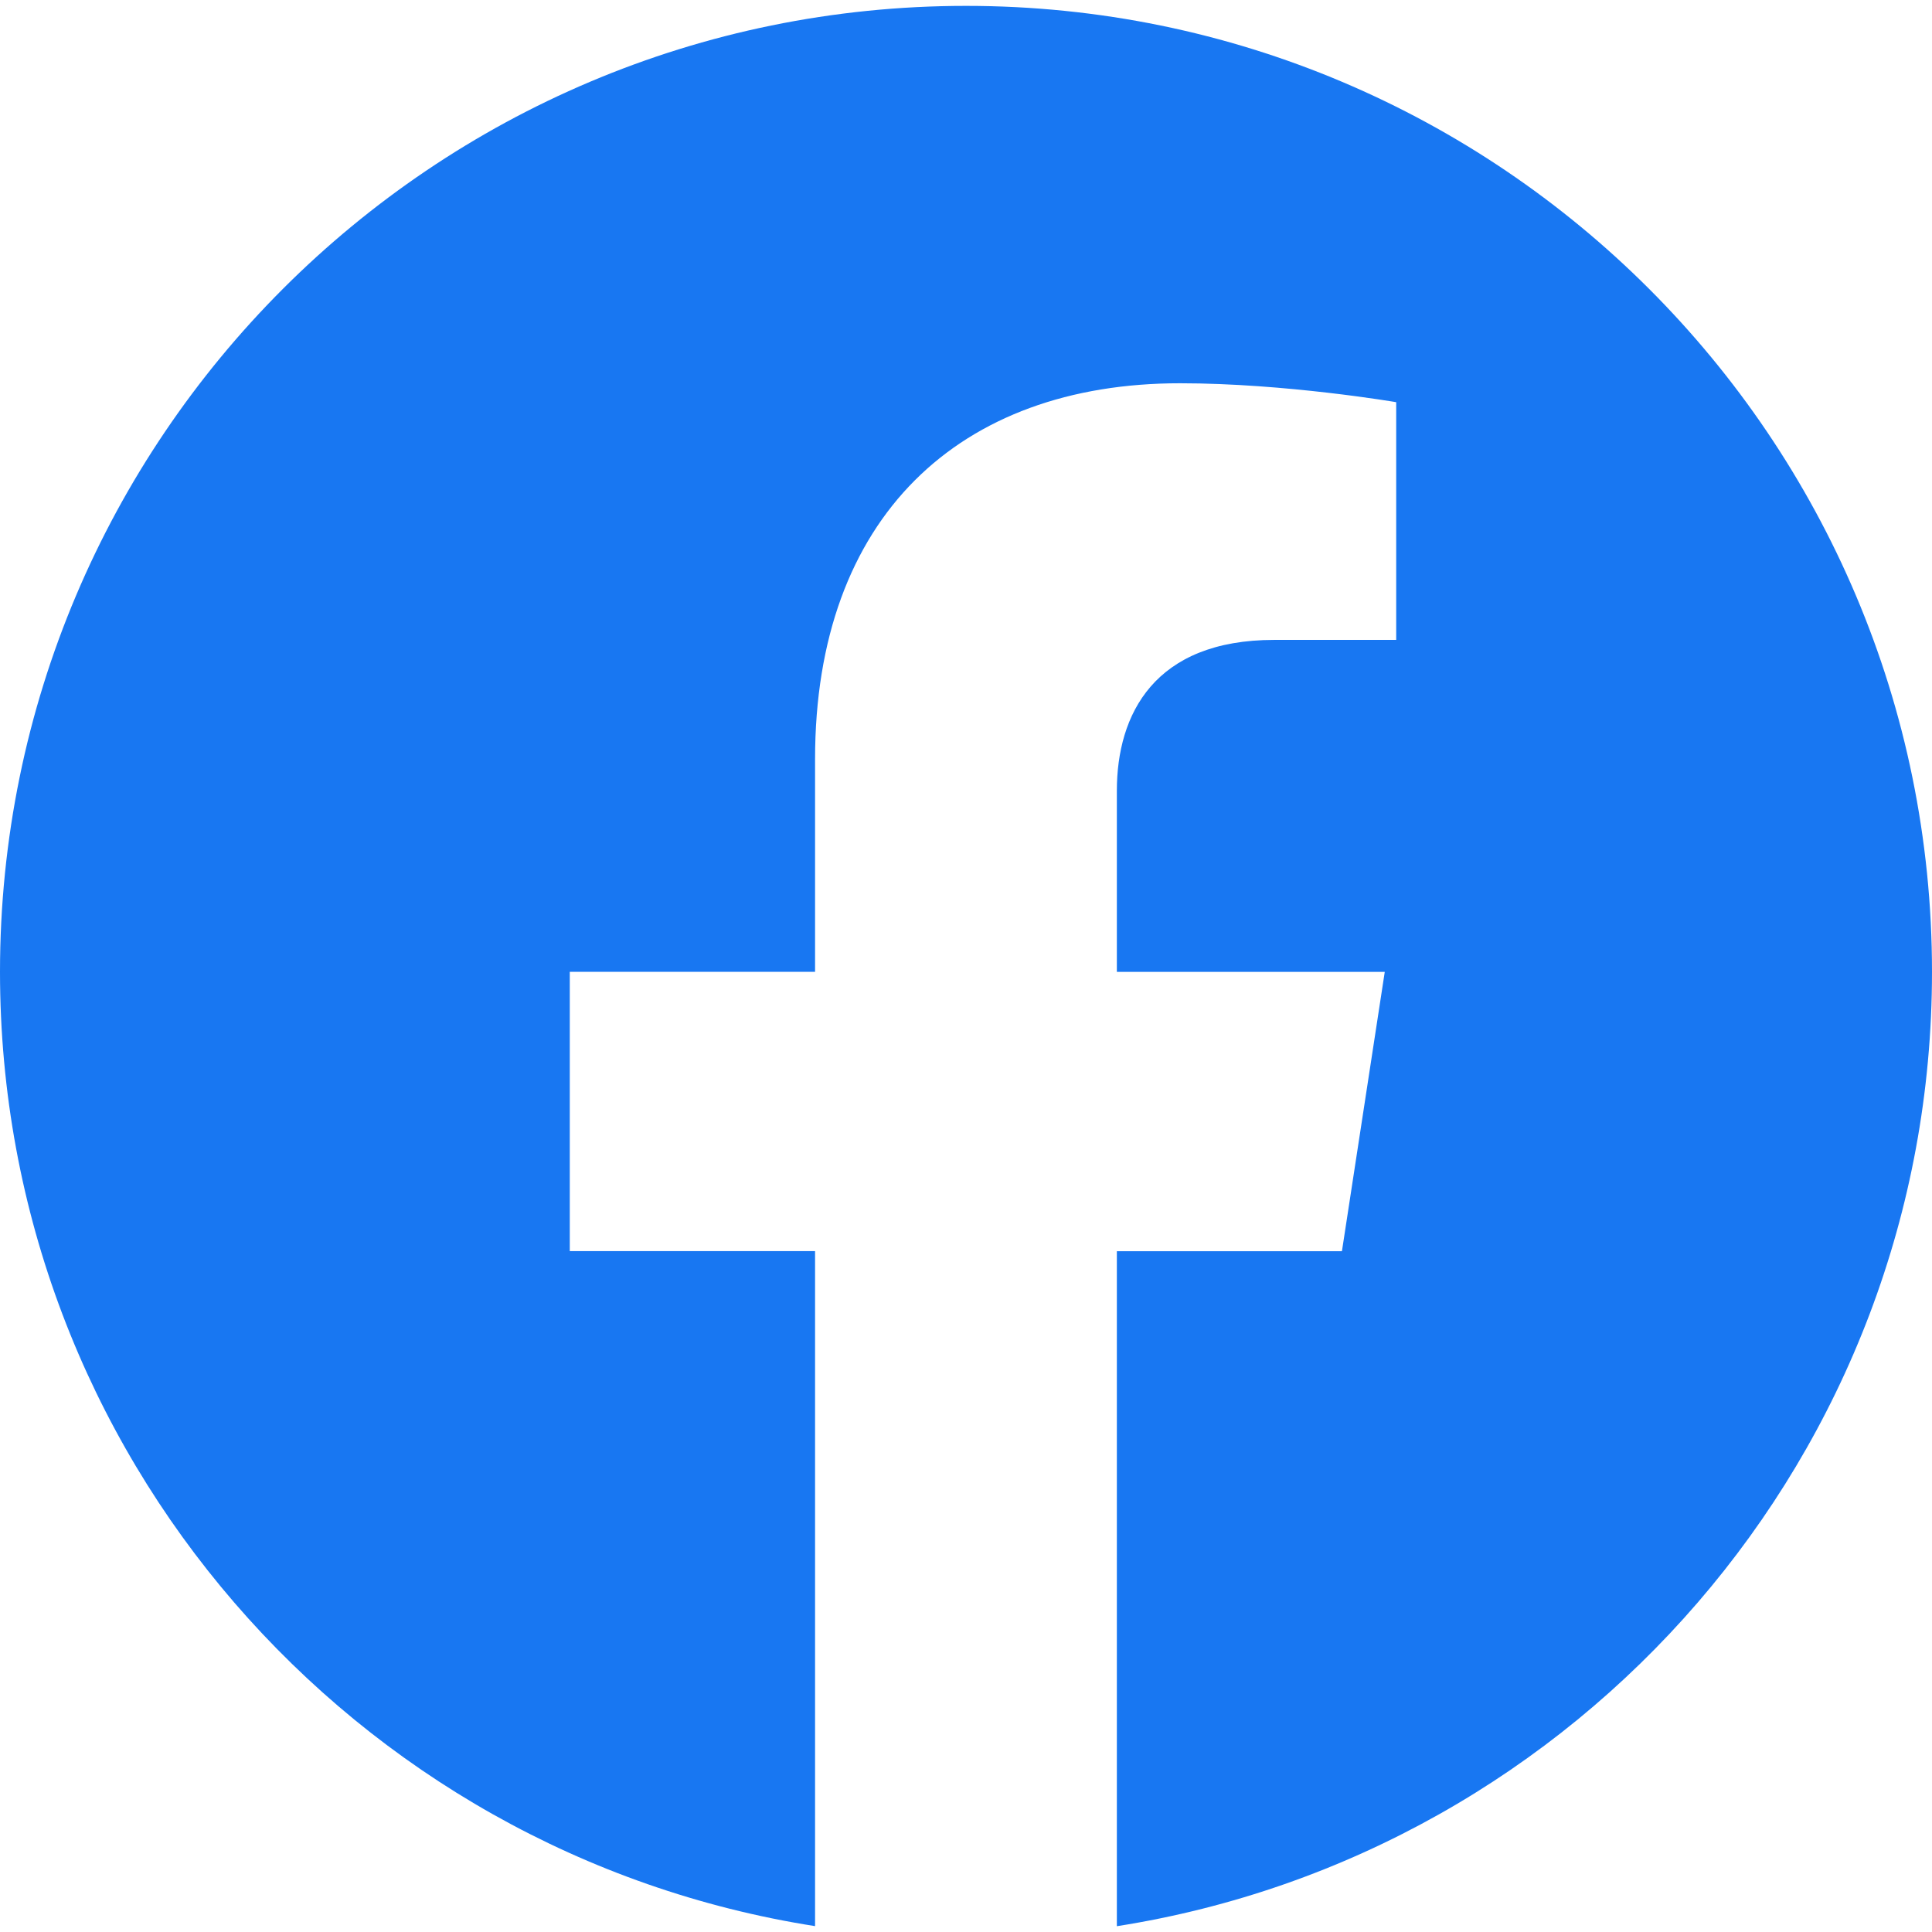
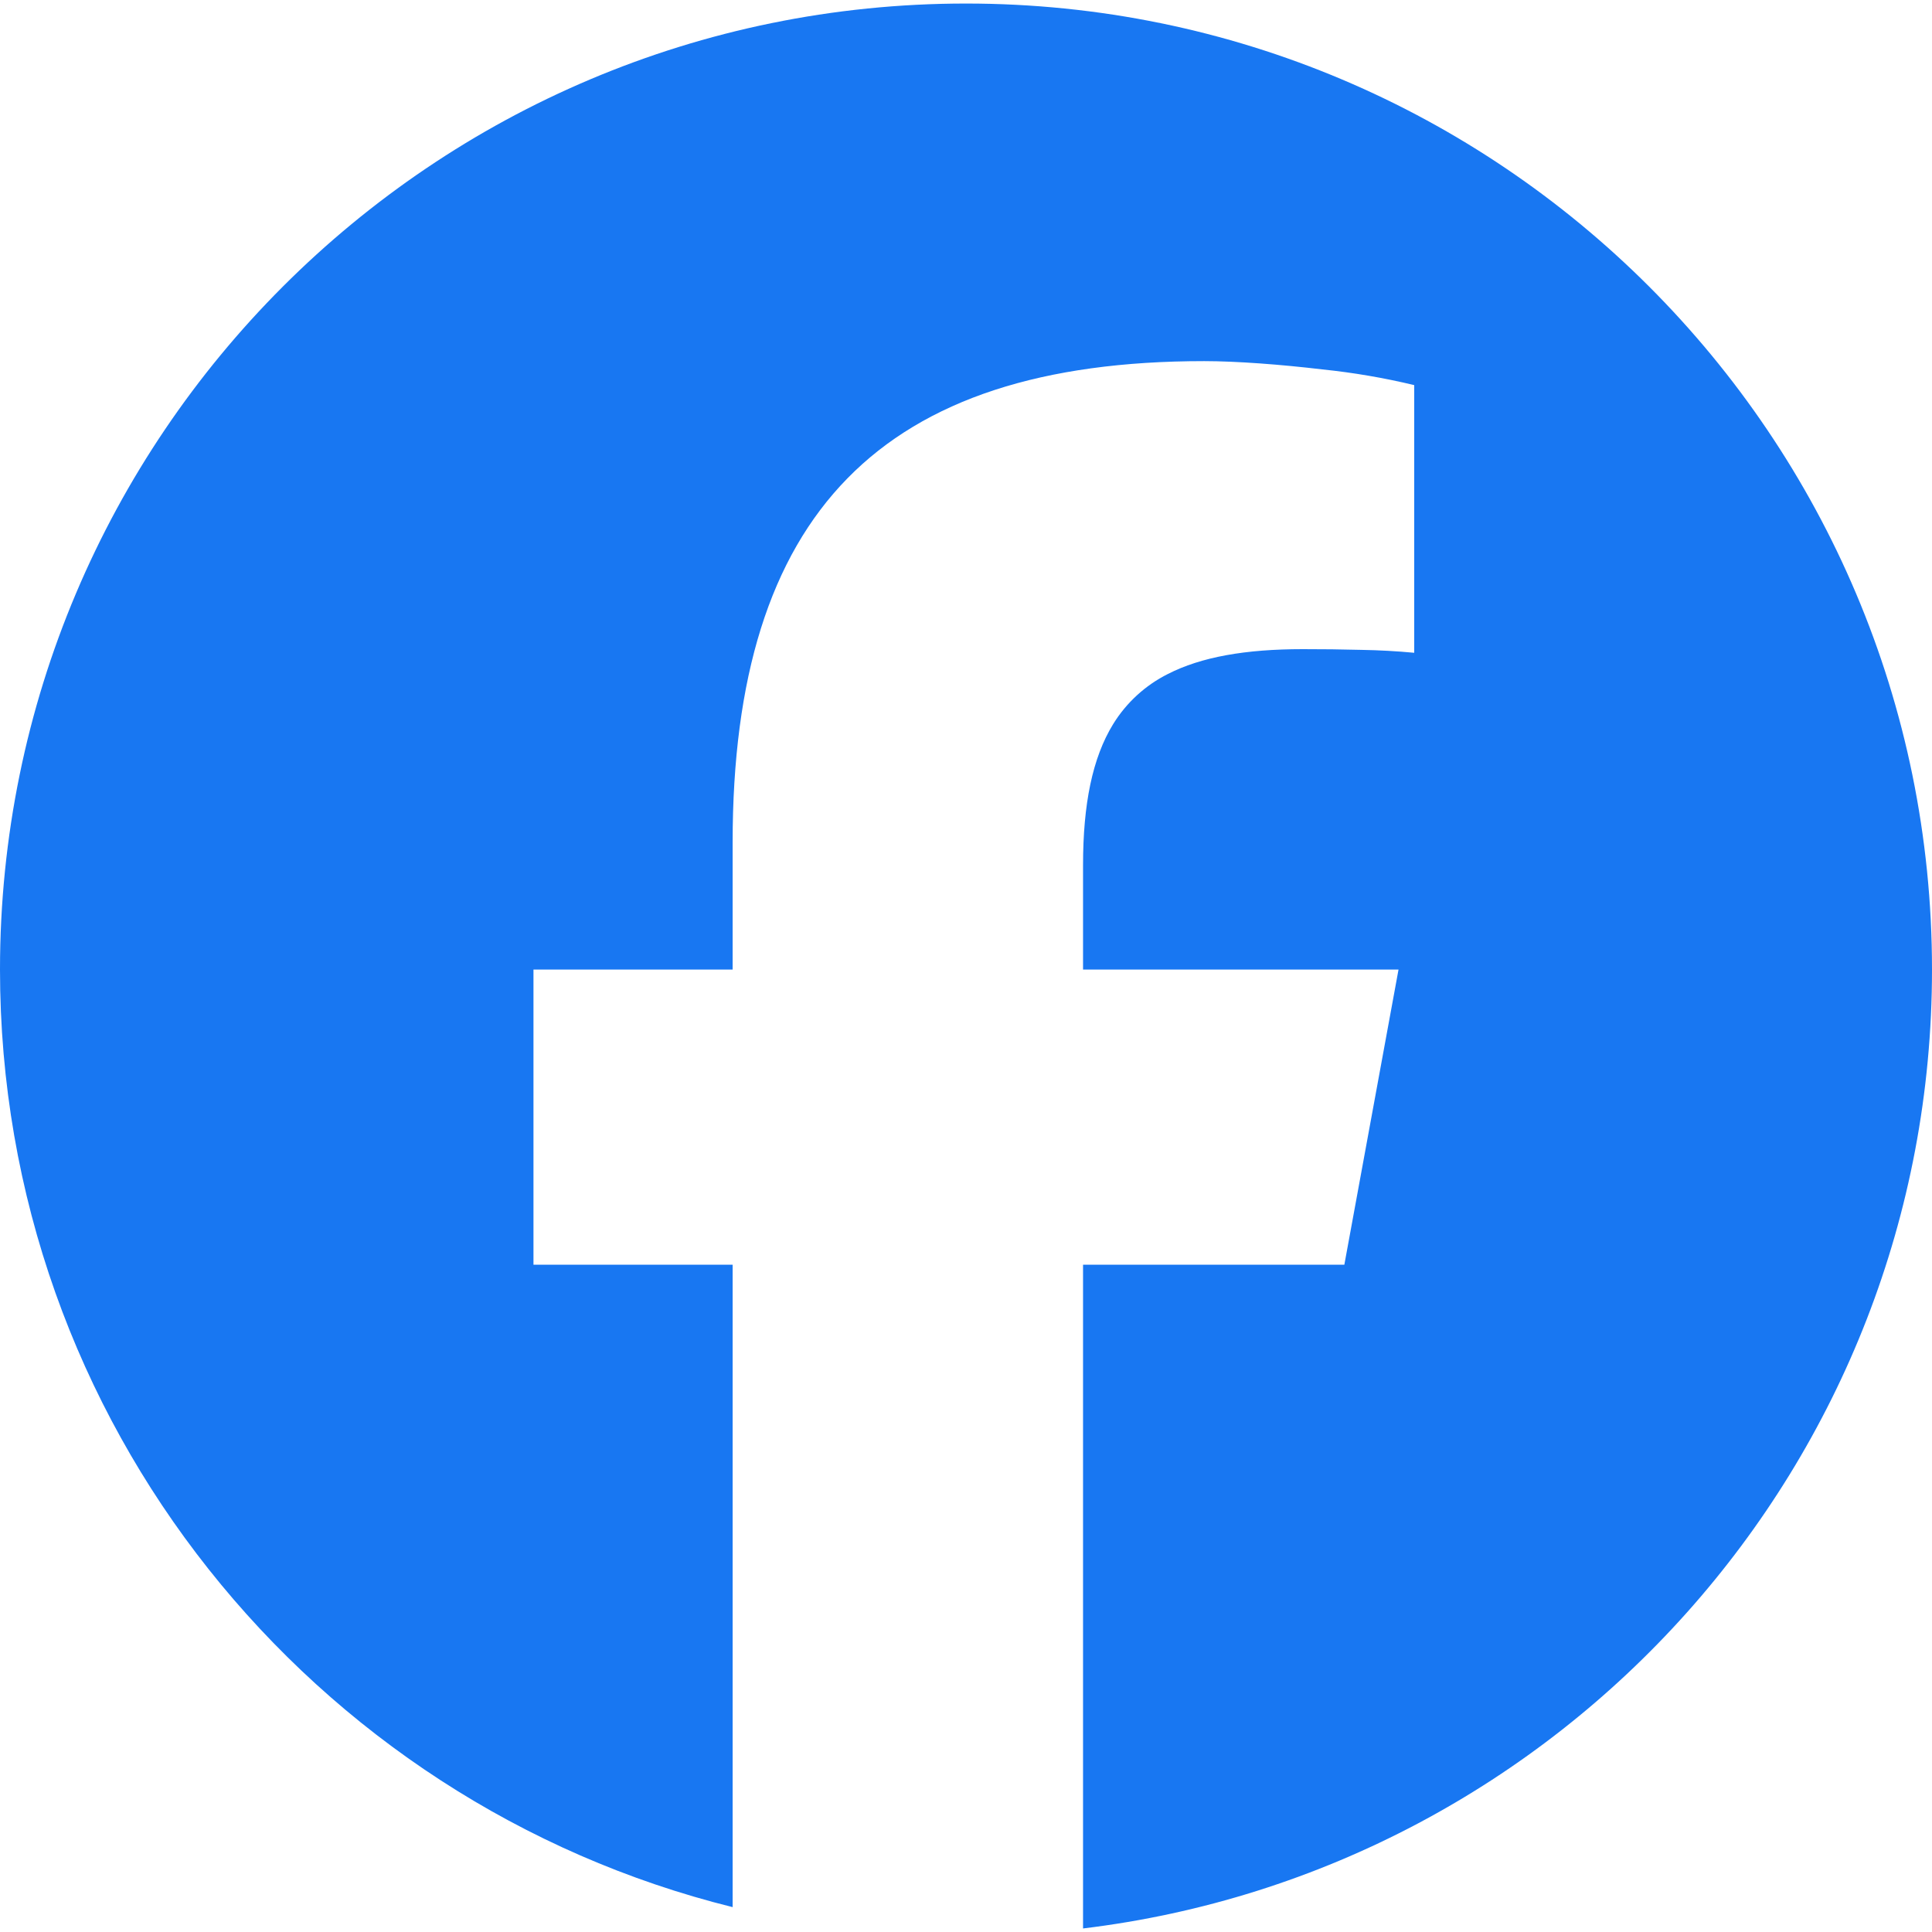
- <svg xmlns="http://www.w3.org/2000/svg" width="24" height="24" viewBox="0 0 24 24">
-   <path fill="#1877F2" d="M24 12.073c0-6.627-5.373-12-12-12s-12 5.373-12 12c0 5.99 4.388 10.954 10.125 11.854v-8.385H7.078v-3.47h3.047V9.43c0-3.007 1.792-4.669 4.533-4.669 1.312 0 2.686.235 2.686.235v2.953H15.83c-1.491 0-1.956.925-1.956 1.874v2.25h3.328l-.532 3.47h-2.796v8.385C19.612 23.027 24 18.062 24 12.073z" />
+ <svg xmlns="http://www.w3.org/2000/svg" role="img" viewBox="0 0 24 24">
+   <path fill="#1877F2" d="M9.101 23.691v-7.98H6.627v-3.667h2.474v-1.58c0-4.085 1.848-5.978 5.858-5.978.401 0 .955.042 1.468.103a8.68 8.68 0 0 1 1.141.195v3.325a8.623 8.623 0 0 0-.653-.036 26.805 26.805 0 0 0-.733-.009c-.707 0-1.259.096-1.675.309a1.686 1.686 0 0 0-.679.622c-.258.42-.374.995-.374 1.752v1.297h3.919l-.386 2.103-.287 1.564h-3.246v8.245C19.396 23.238 24 18.179 24 12.044c0-6.627-5.373-12-12-12s-12 5.373-12 12c0 5.628 3.874 10.35 9.101 11.647Z" />
</svg>
